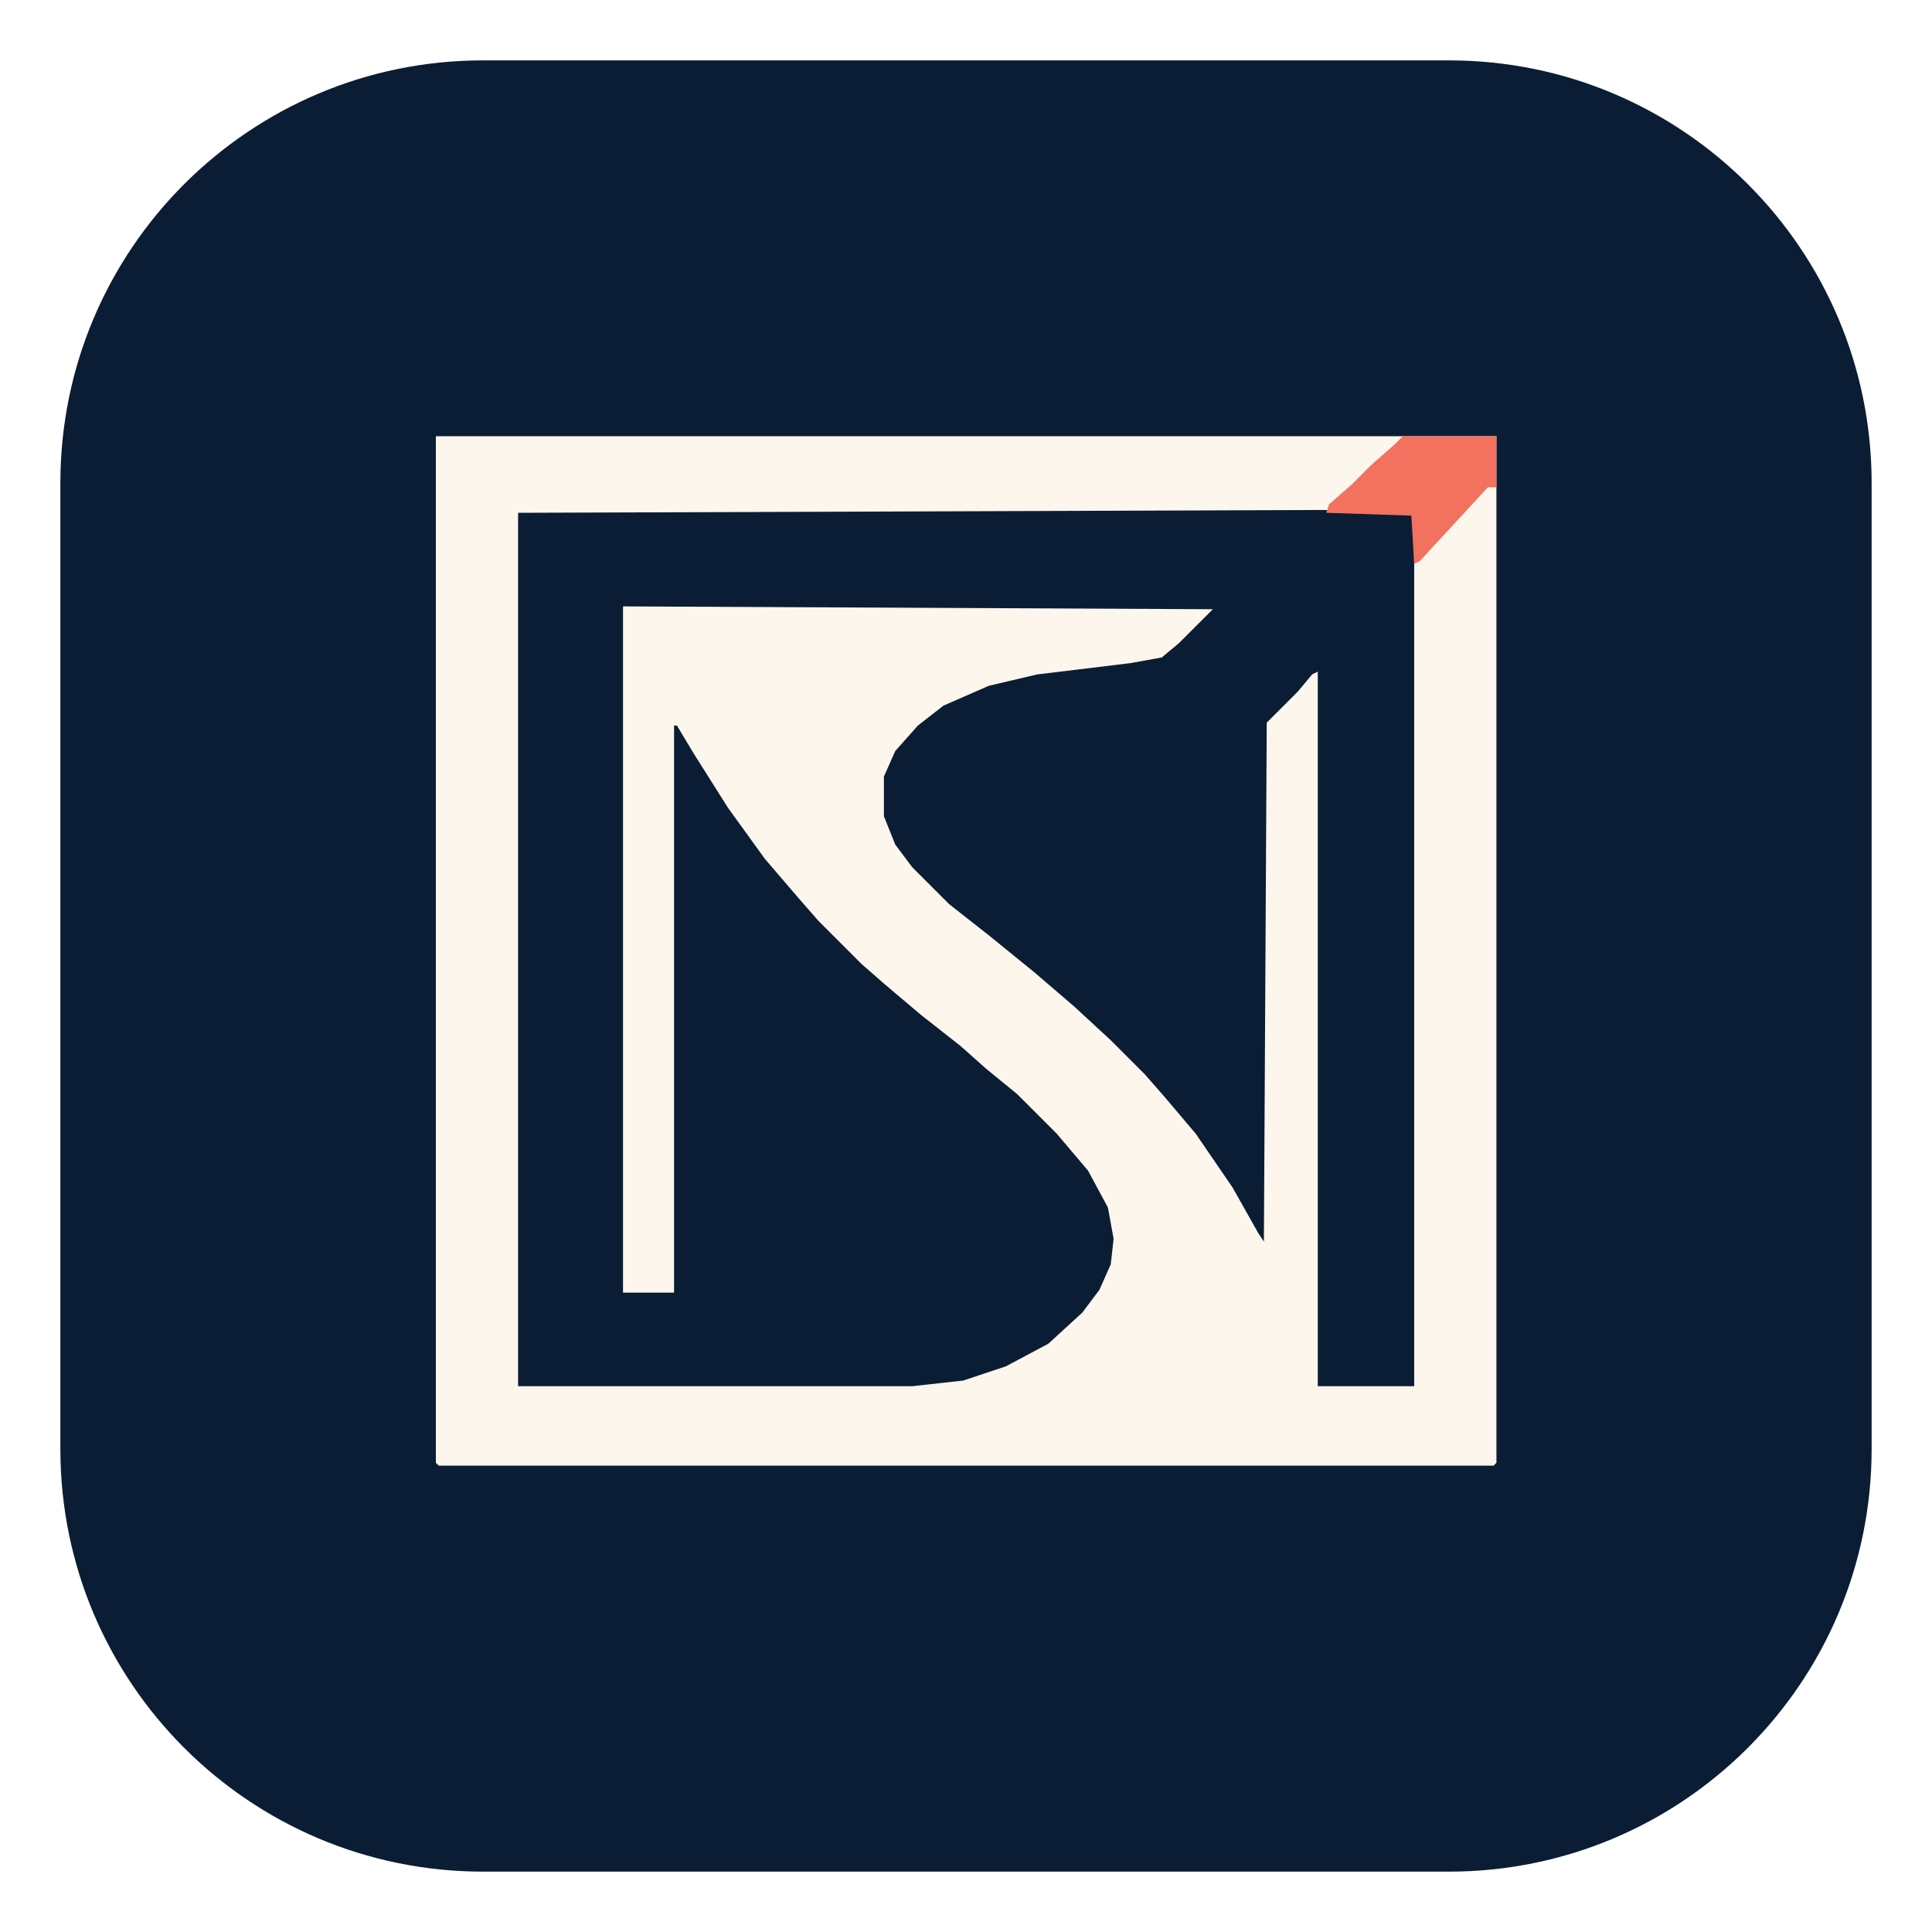
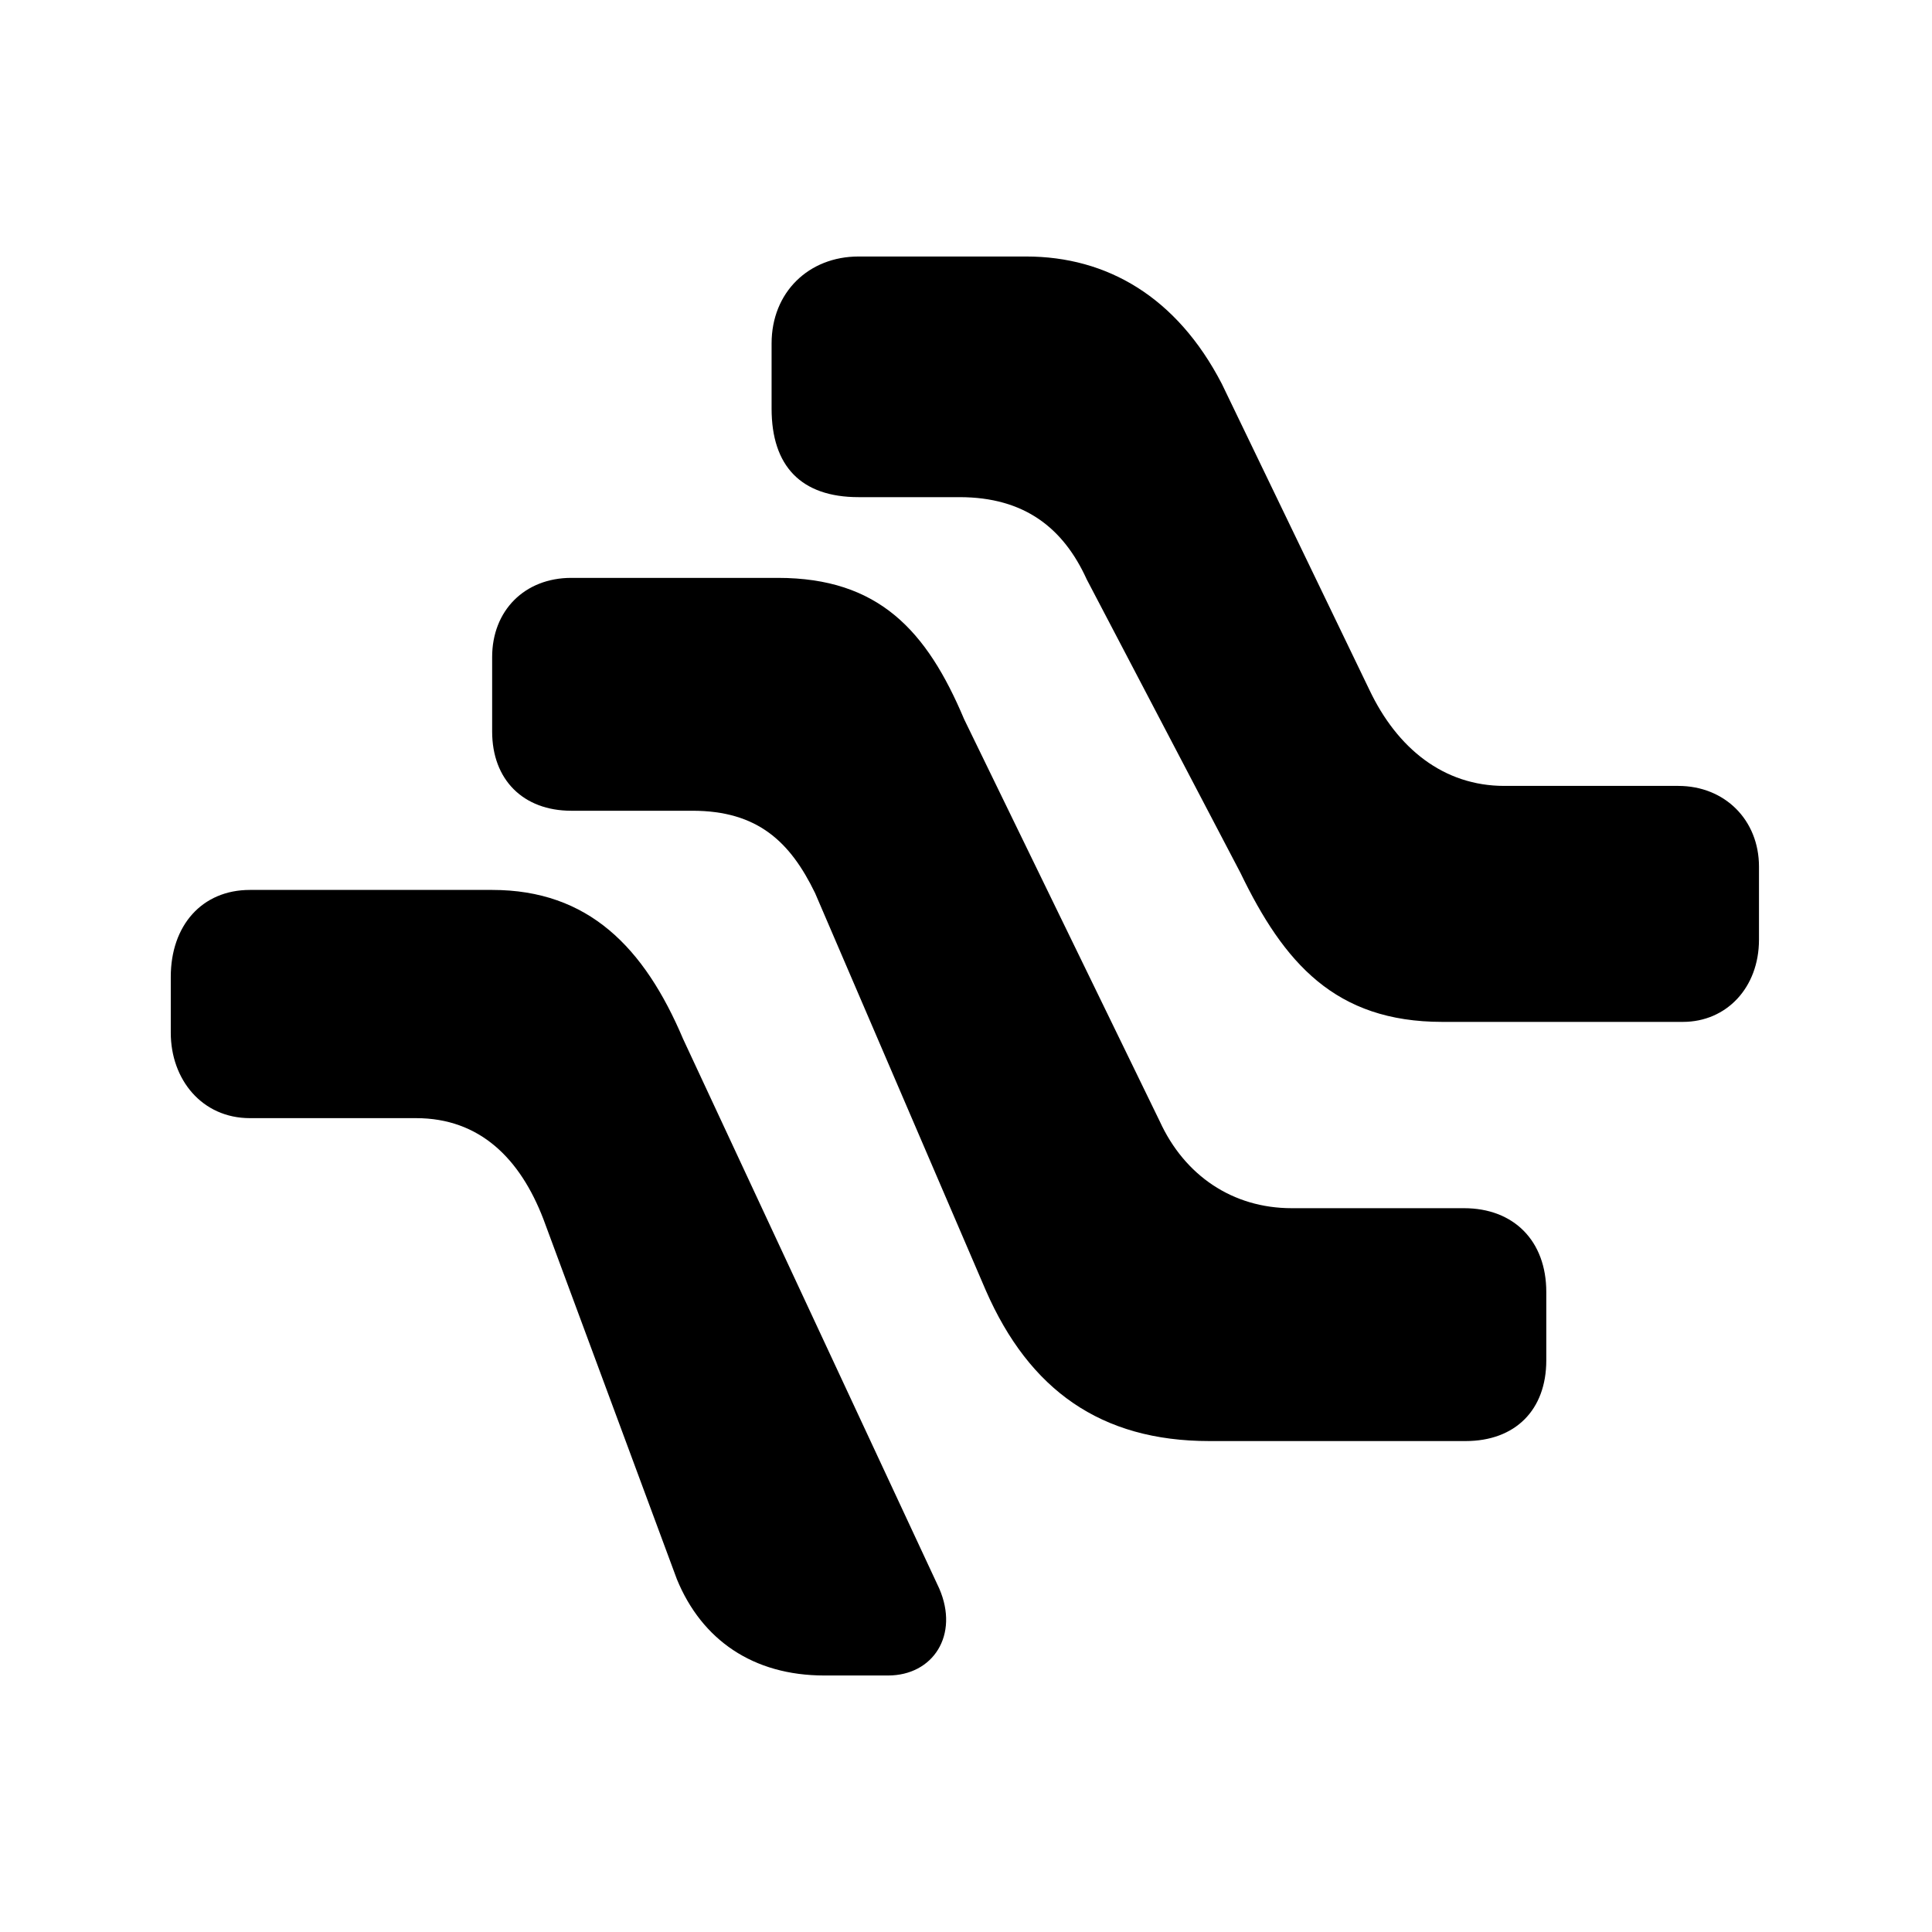
- <svg xmlns="http://www.w3.org/2000/svg" width="1024" height="1024" viewBox="0 0 1024 1024" role="img" aria-label="Stravia app icon">
-   <rect x="32" y="32" width="960" height="960" rx="224" fill="#0B1D34" />
-   <g transform="translate(223.5 222.2) scale(1.503)">
-     <path d="M0,0 L374,0 L374,362 L373,363 L1,363 L0,362 Z M313,26 L29,27 L29,335 L168,335 L186,333 L201,328 L216,320 L228,309 L234,301 L238,292 L239,283 L237,272 L230,259 L219,246 L205,232 L194,223 L185,215 L171,204 L158,193 L150,186 L135,171 L128,163 L116,149 L103,131 L91,112 L85,102 L84,102 L84,302 L66,302 L66,60 L274,61 L262,73 L256,78 L245,80 L212,84 L195,88 L179,95 L170,102 L162,111 L158,120 L158,134 L162,144 L168,152 L181,165 L195,176 L211,189 L225,201 L238,213 L250,225 L257,233 L268,246 L281,265 L290,281 L292,284 L293,101 L304,90 L309,84 L311,83 L311,335 L345,335 L345,28 L344,27 Z" fill="#FDF6EC" transform="translate(5,6)" />
-     <path d="M0,0 L33,0 L33,18 L30,18 L18,31 L6,44 L4,45 L3,28 L-27,27 L-26,24 L-18,17 L-11,10 L-3,3 Z" fill="#F2715F" transform="translate(346,6)" />
+ <svg xmlns="http://www.w3.org/2000/svg" viewBox="0 0 448 448" role="img" aria-label="Stravia">
+   <g class="cadence-motion" data-unit="lower">
+     <path d="M111 526 H267 C329 526 365 563 390 622 L555 976 C568 1006 551 1032 522 1032 H481 C435 1032 402 1009 386 970 L300 738 C285 699 259 673 218 673 H111 C80 673 60 648 60 618 V582 C60 549 80 526 111 526 Z" transform="translate(18 17) scale(.36)" fill="#000000" />
+   </g>
+   <g class="cadence-motion" data-unit="middle">
+     <path d="M318 325 H451 C516 325 547 359 571 416 L697 675 C713 710 744 731 782 731 H893 C925 731 946 752 946 785 V829 C946 861 926 881 894 881 H729 C659 881 613 848 585 784 L475 528 C459 495 438 475 396 475 H318 C287 475 267 455 267 424 V376 C267 346 288 325 318 325 Z" transform="translate(18 17) scale(.36)" fill="#000000" />
+   </g>
+   <g class="cadence-motion" data-unit="upper">
+     <path d="M503 118 H611 C663 118 708 144 737 200 L832 397 C850 435 880 459 919 459 H1031 C1061 459 1083 481 1083 511 V558 C1083 589 1062 611 1034 611 H879 C810 611 777 573 749 515 L650 326 C635 293 610 273 568 273 H503 C466 273 447 253 447 216 V174 C447 141 471 118 503 118 Z" transform="translate(18 17) scale(.36)" fill="#000000" />
  </g>
</svg>
